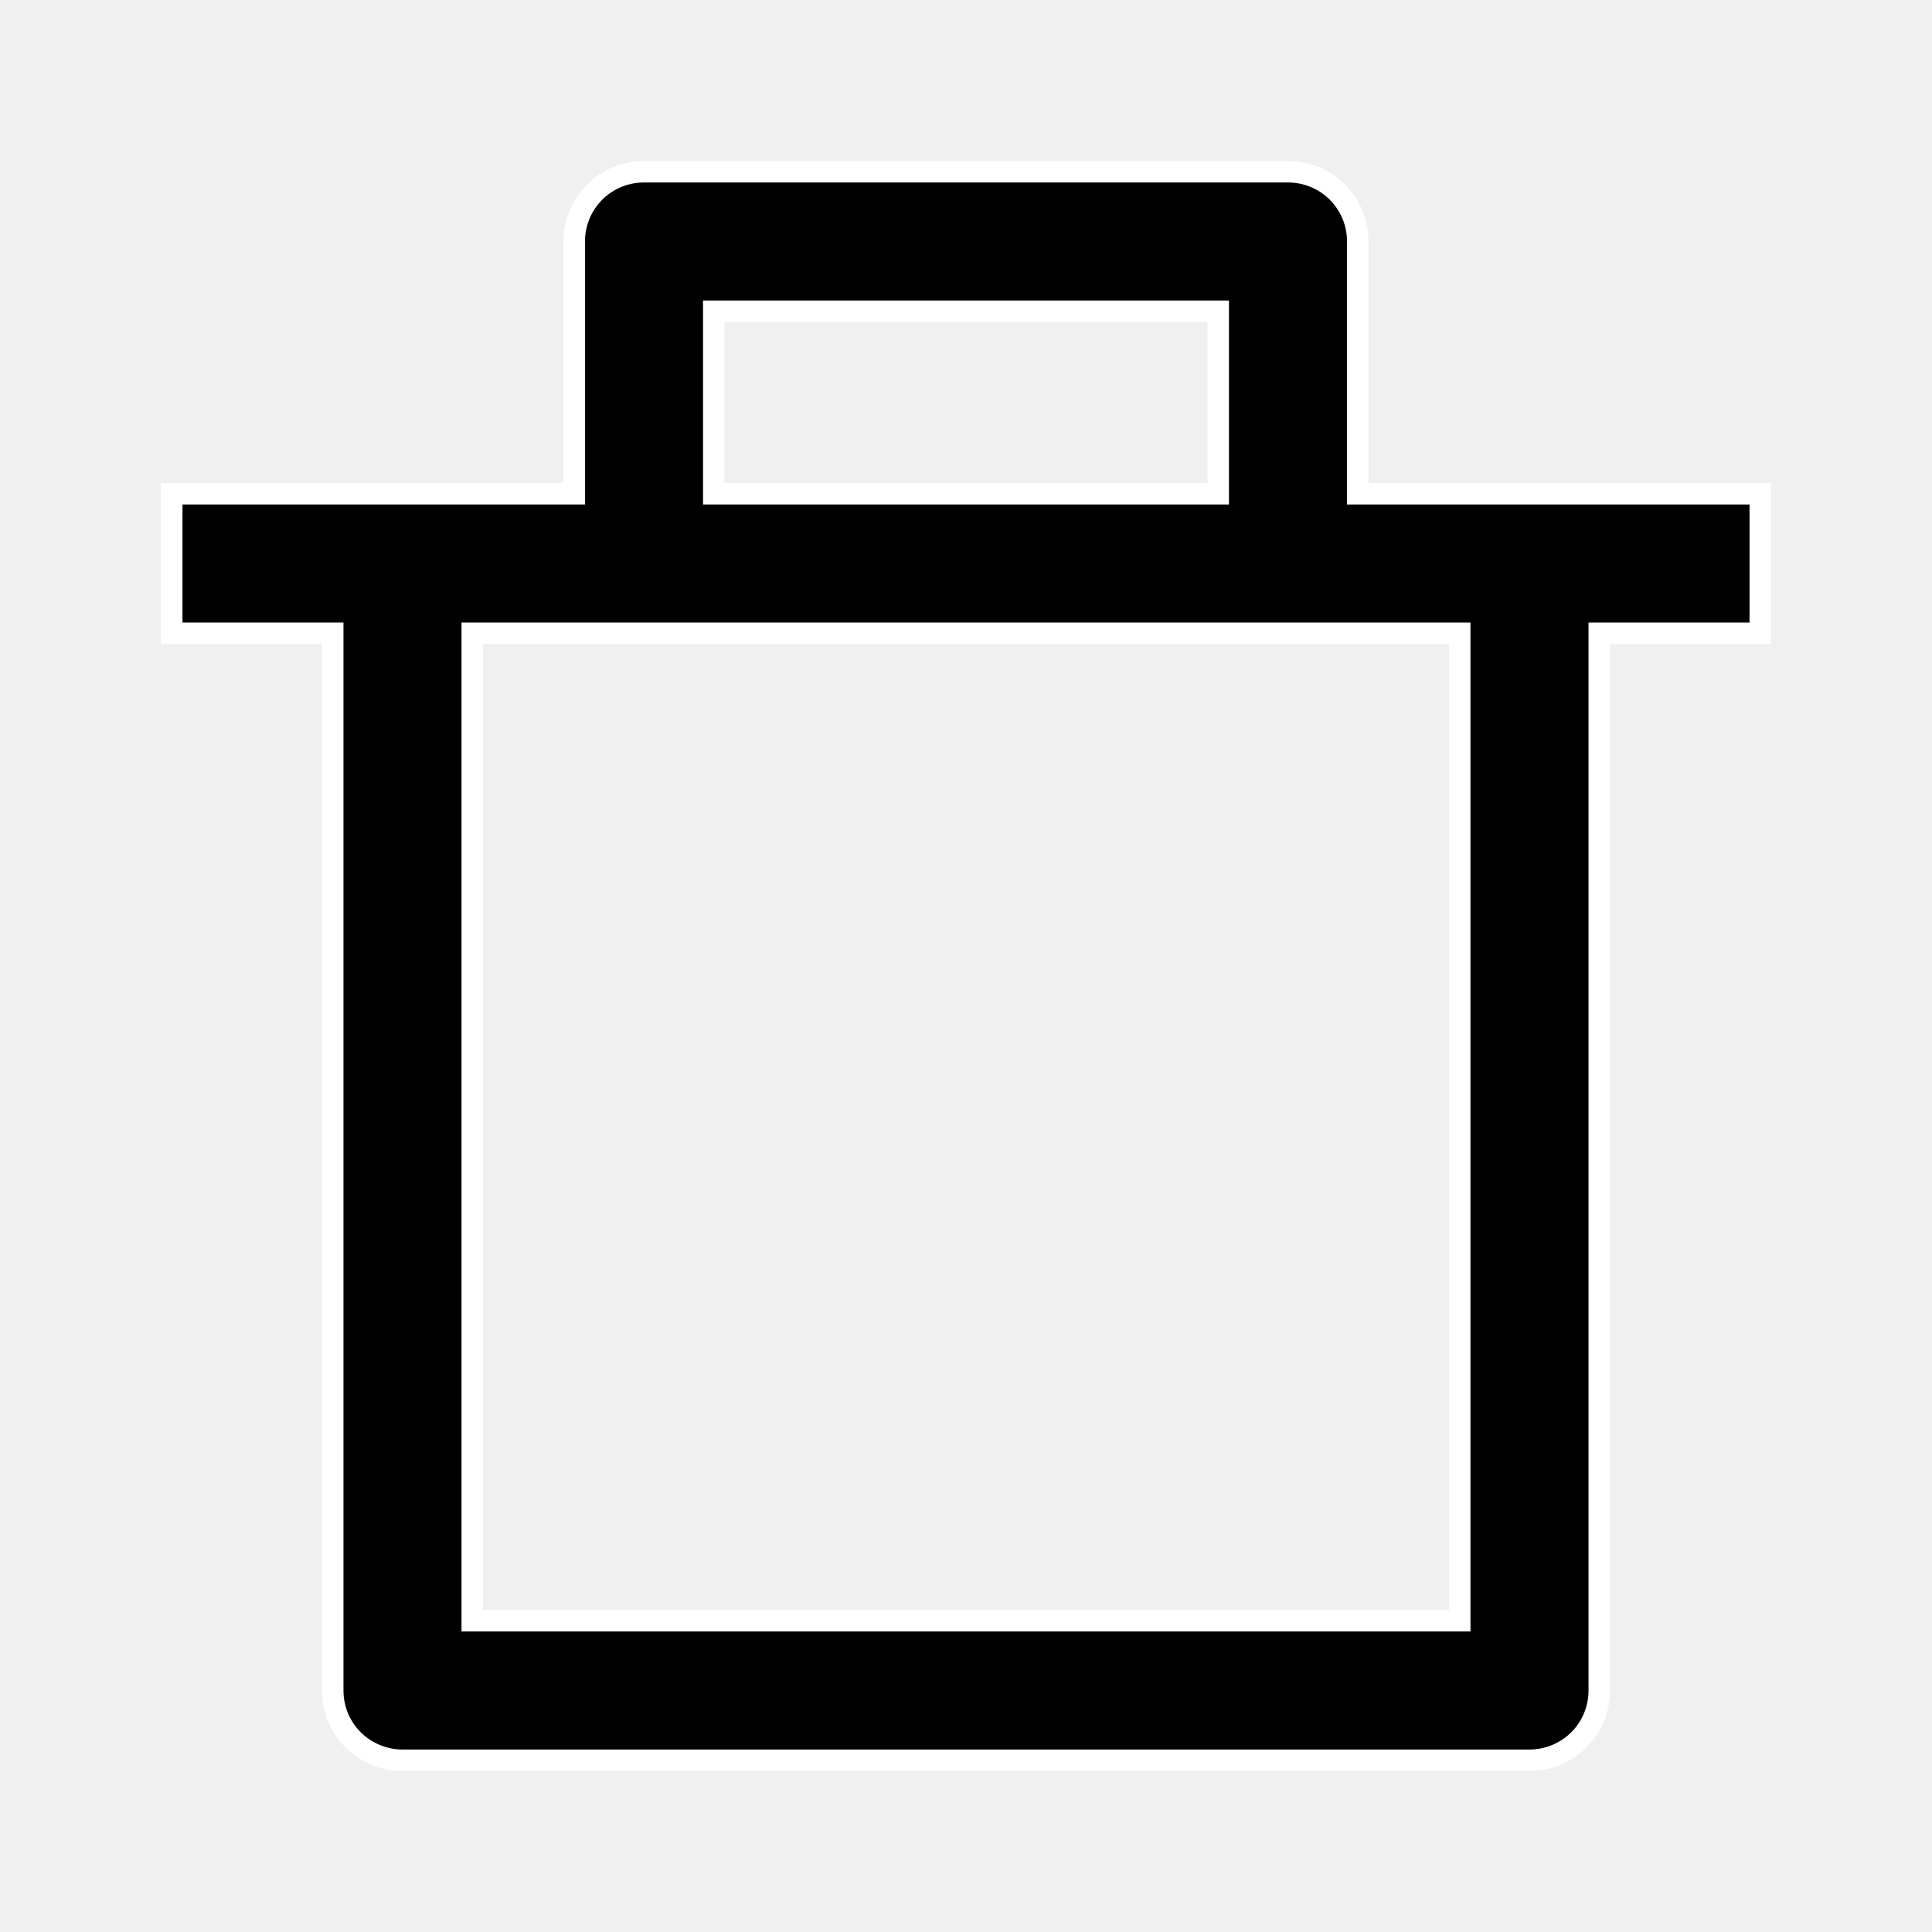
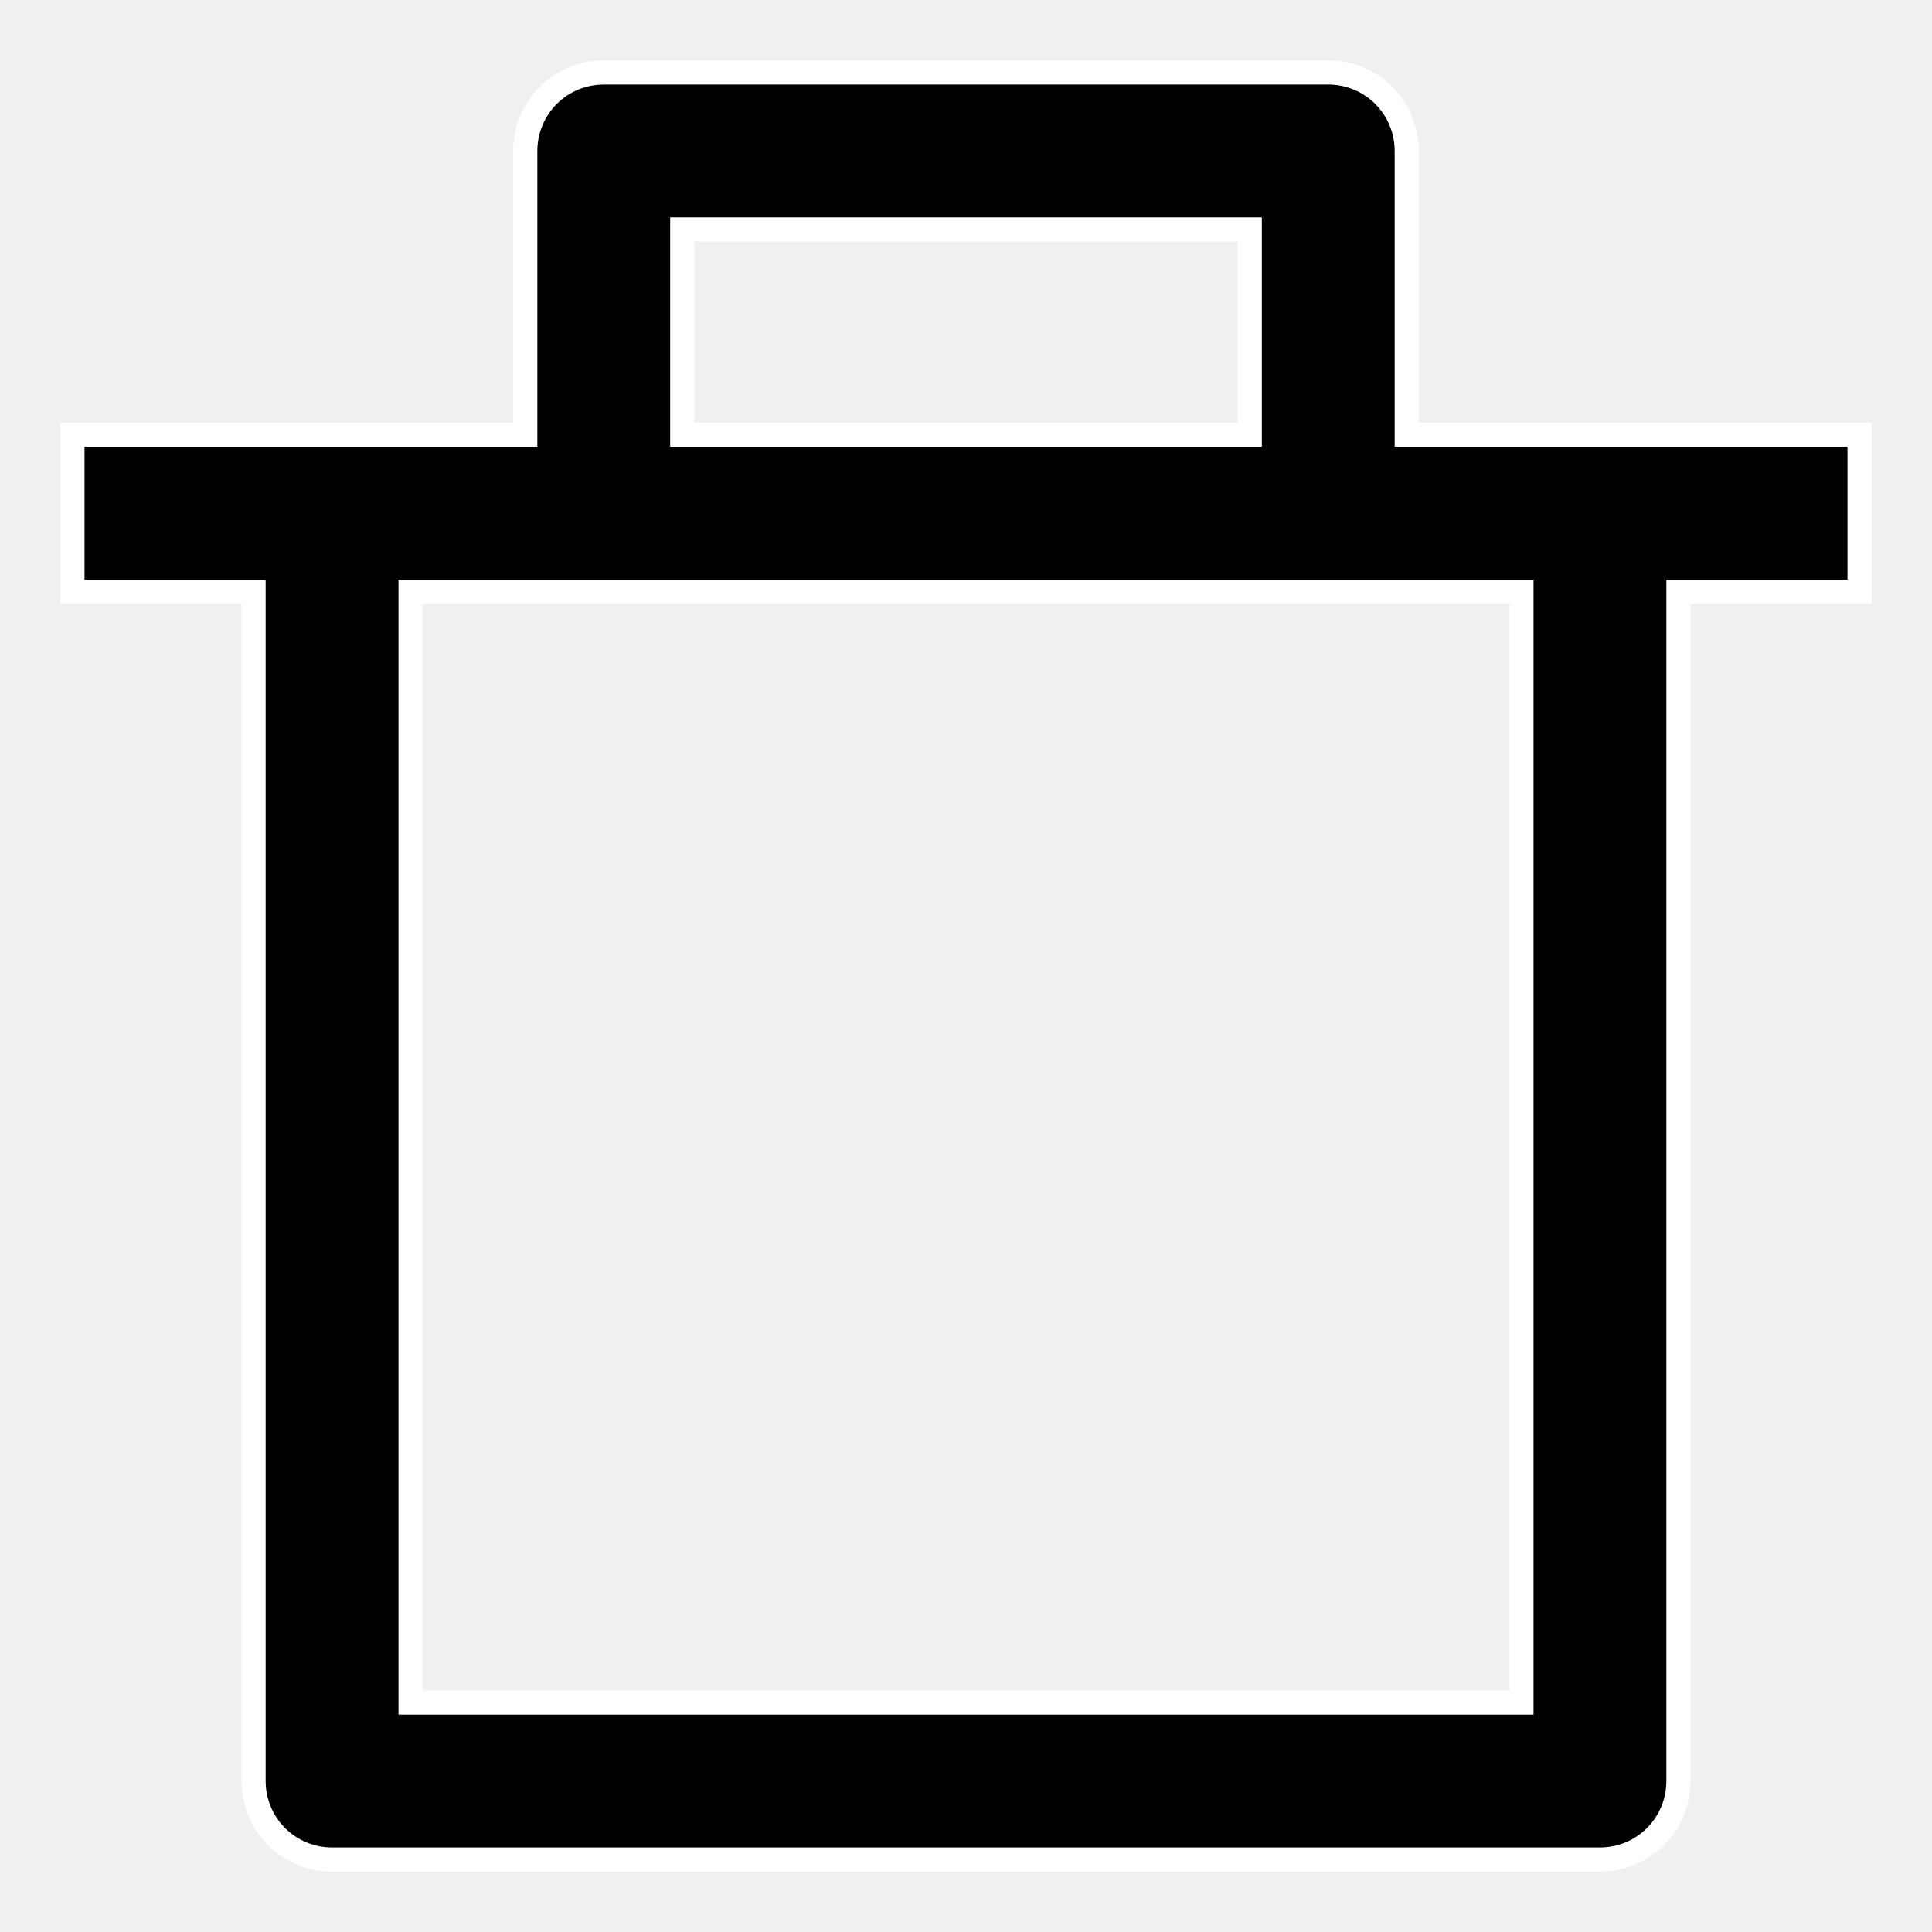
- <svg xmlns="http://www.w3.org/2000/svg" width="18" height="18" viewBox="0 0 18 18" fill="none">
-   <g clip-path="url(#clip0_322_2860)">
-     <path d="M12.65 4.5V4.6H12.75H16.4V5.9H15H14.9V6V15.75C14.9 15.922 14.832 16.088 14.71 16.21C14.588 16.331 14.422 16.4 14.25 16.4H3.75C3.578 16.4 3.412 16.331 3.29 16.21C3.168 16.088 3.1 15.922 3.1 15.75V6V5.9H3H1.6V4.6H5.25H5.35V4.5V2.25C5.35 2.078 5.418 1.912 5.54 1.79C5.662 1.668 5.828 1.6 6 1.6H12C12.172 1.6 12.338 1.668 12.46 1.79C12.582 1.912 12.65 2.078 12.65 2.25V4.5ZM13.6 6V5.9H13.5H4.5H4.4V6V15V15.1H4.5H13.5H13.6V15V6ZM6.75 2.9H6.65V3V4.5V4.6H6.75H11.25H11.35V4.5V3V2.9H11.25H6.75Z" fill="black" stroke="white" stroke-width="0.2" />
-   </g>
-   <defs>
-     <clipPath id="clip0_322_2860">
-       <rect width="18" height="18" fill="white" />
-     </clipPath>
-   </defs>
+ <svg xmlns="http://www.w3.org/2000/svg" width="16" height="16" viewBox="0 0 16 16" fill="none">
+   <path d="M11.65 3.5V3.6H11.75H15.4V4.9H14H13.9V5V14.75C13.9 14.922 13.832 15.088 13.71 15.21C13.588 15.332 13.422 15.4 13.25 15.4H2.75C2.578 15.4 2.412 15.332 2.29 15.21C2.168 15.088 2.1 14.922 2.1 14.75V5V4.9H2H0.6V3.6H4.25H4.35V3.5V1.25C4.35 1.078 4.418 0.912 4.54 0.79C4.662 0.668 4.828 0.6 5 0.6H11C11.172 0.6 11.338 0.668 11.46 0.79C11.582 0.912 11.65 1.078 11.65 1.25V3.5ZM12.6 5V4.9H12.5H3.5H3.4V5V14V14.1H3.5H12.5H12.6V14V5ZM5.75 1.9H5.65V2V3.5V3.6H5.75H10.25H10.35V3.5V2V1.9H10.25H5.75Z" fill="black" stroke="white" stroke-width="0.2" />
</svg>
